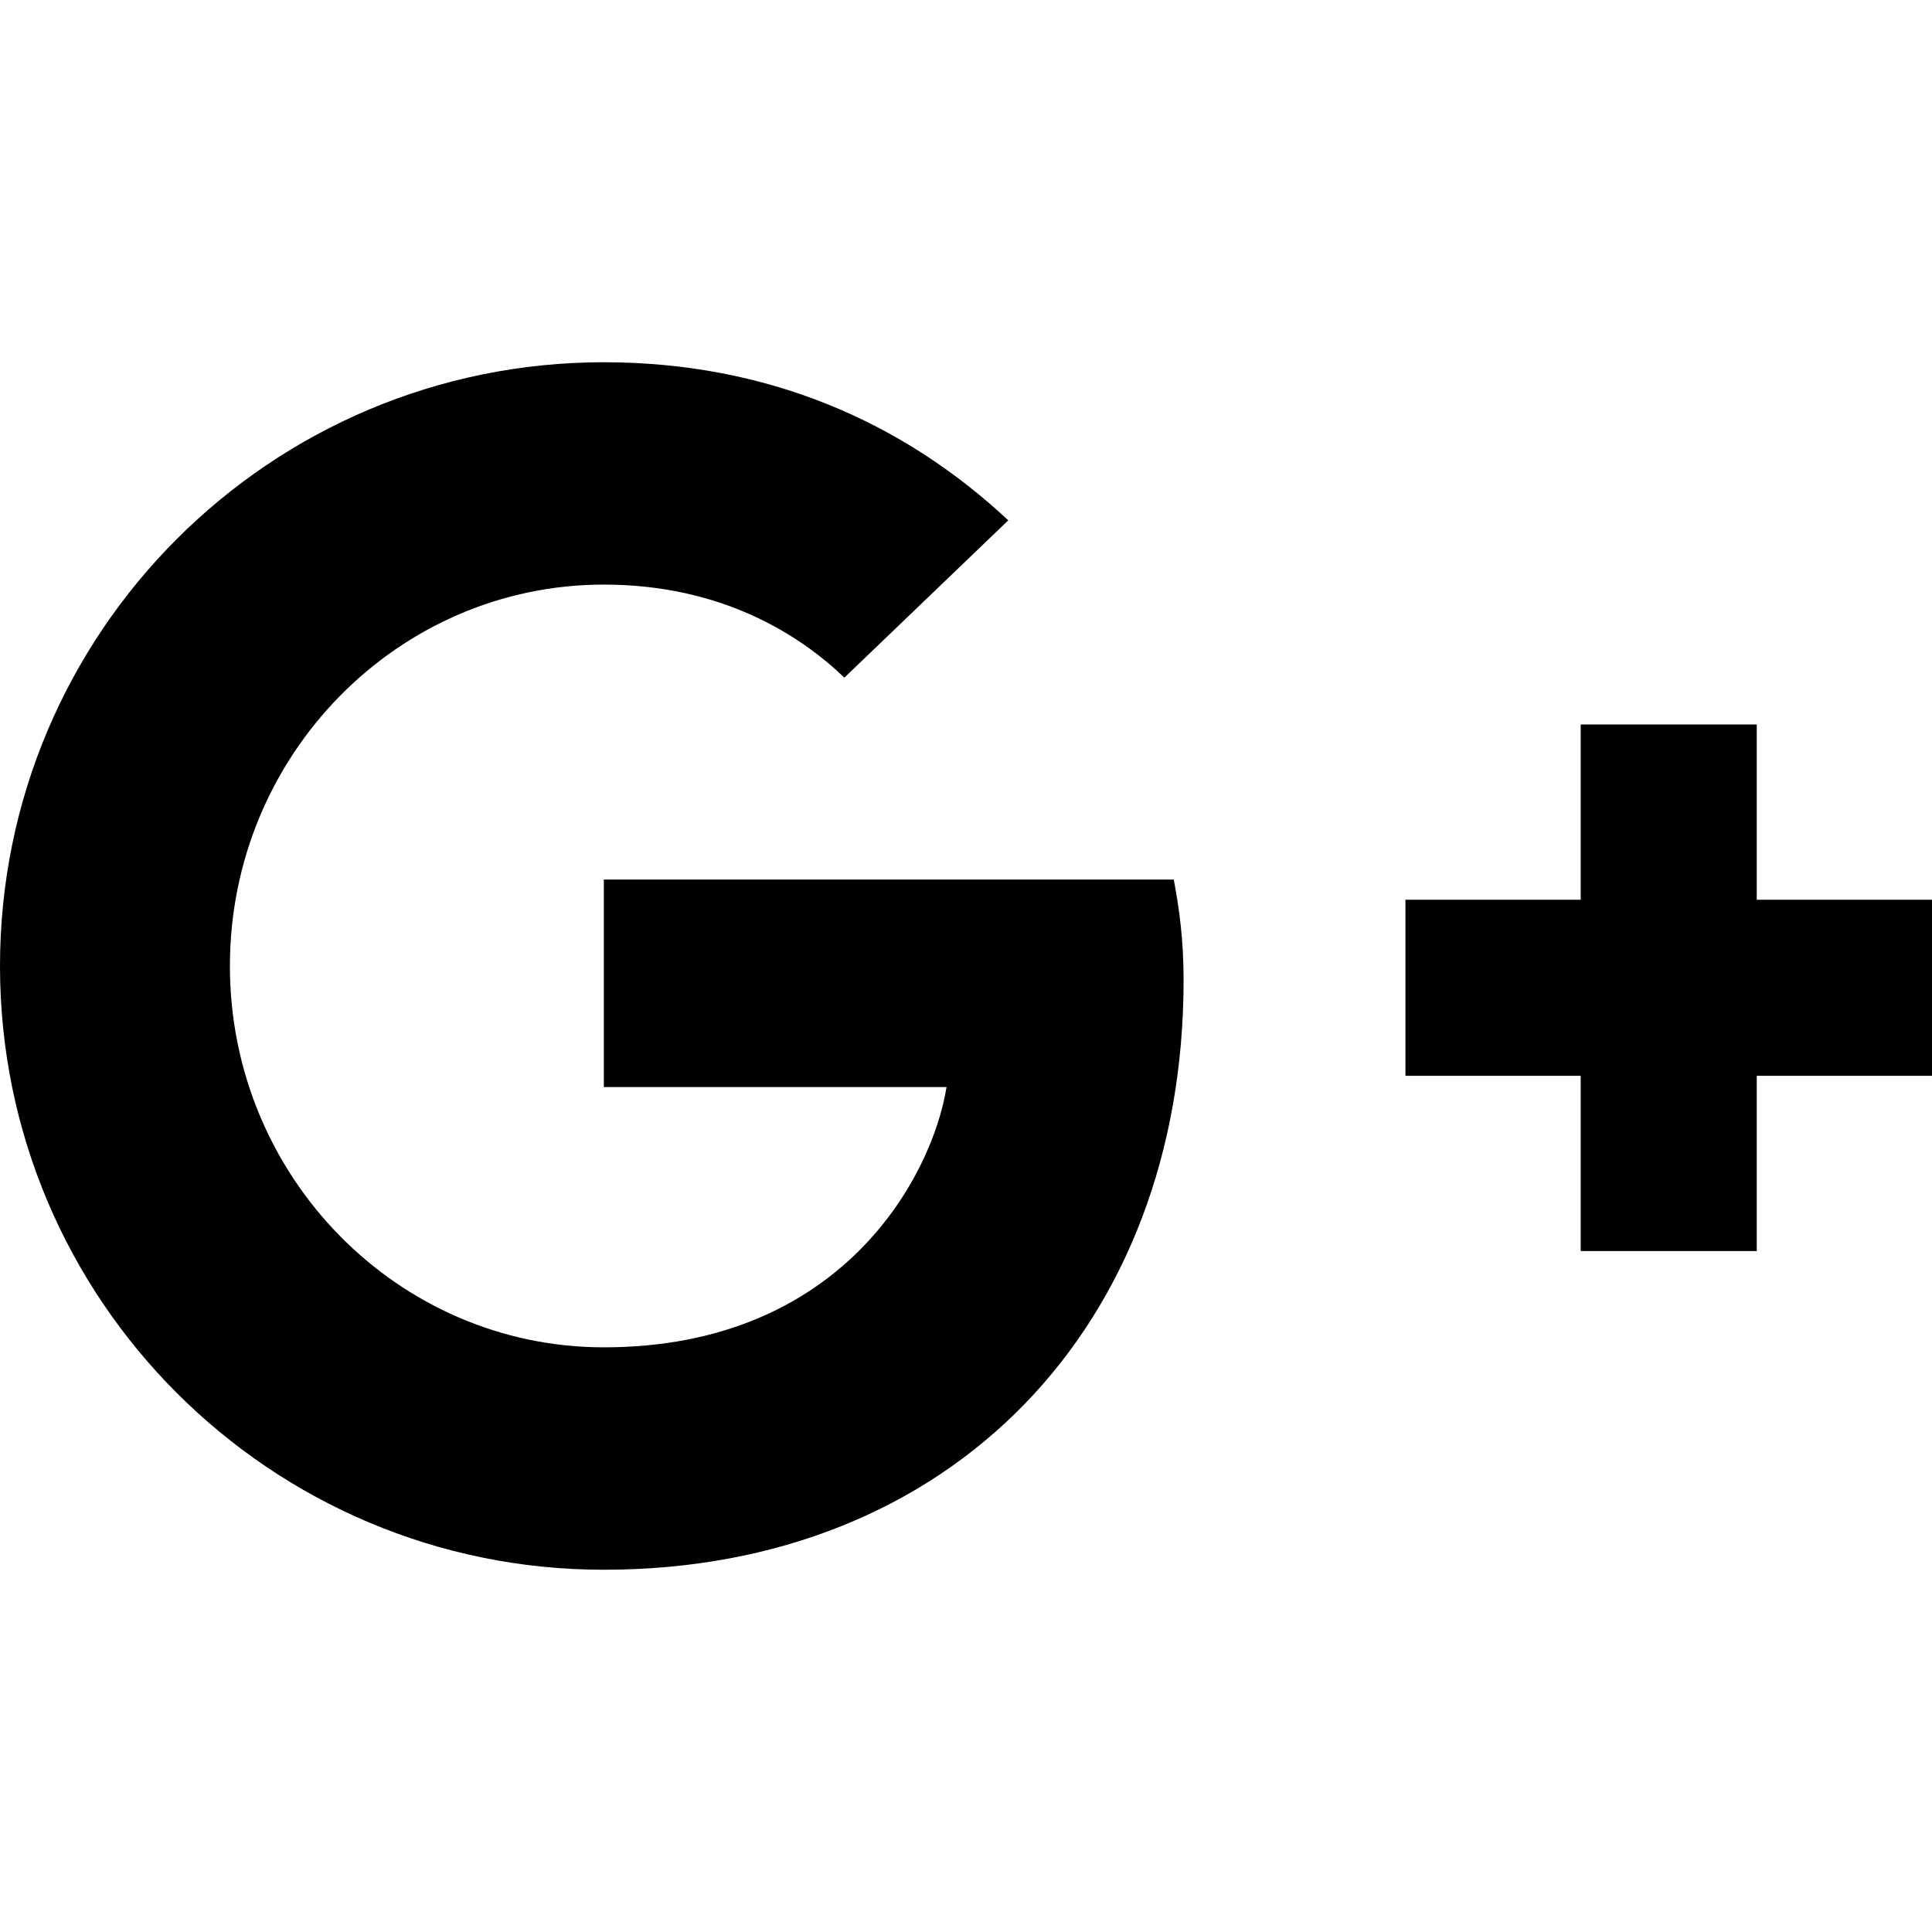
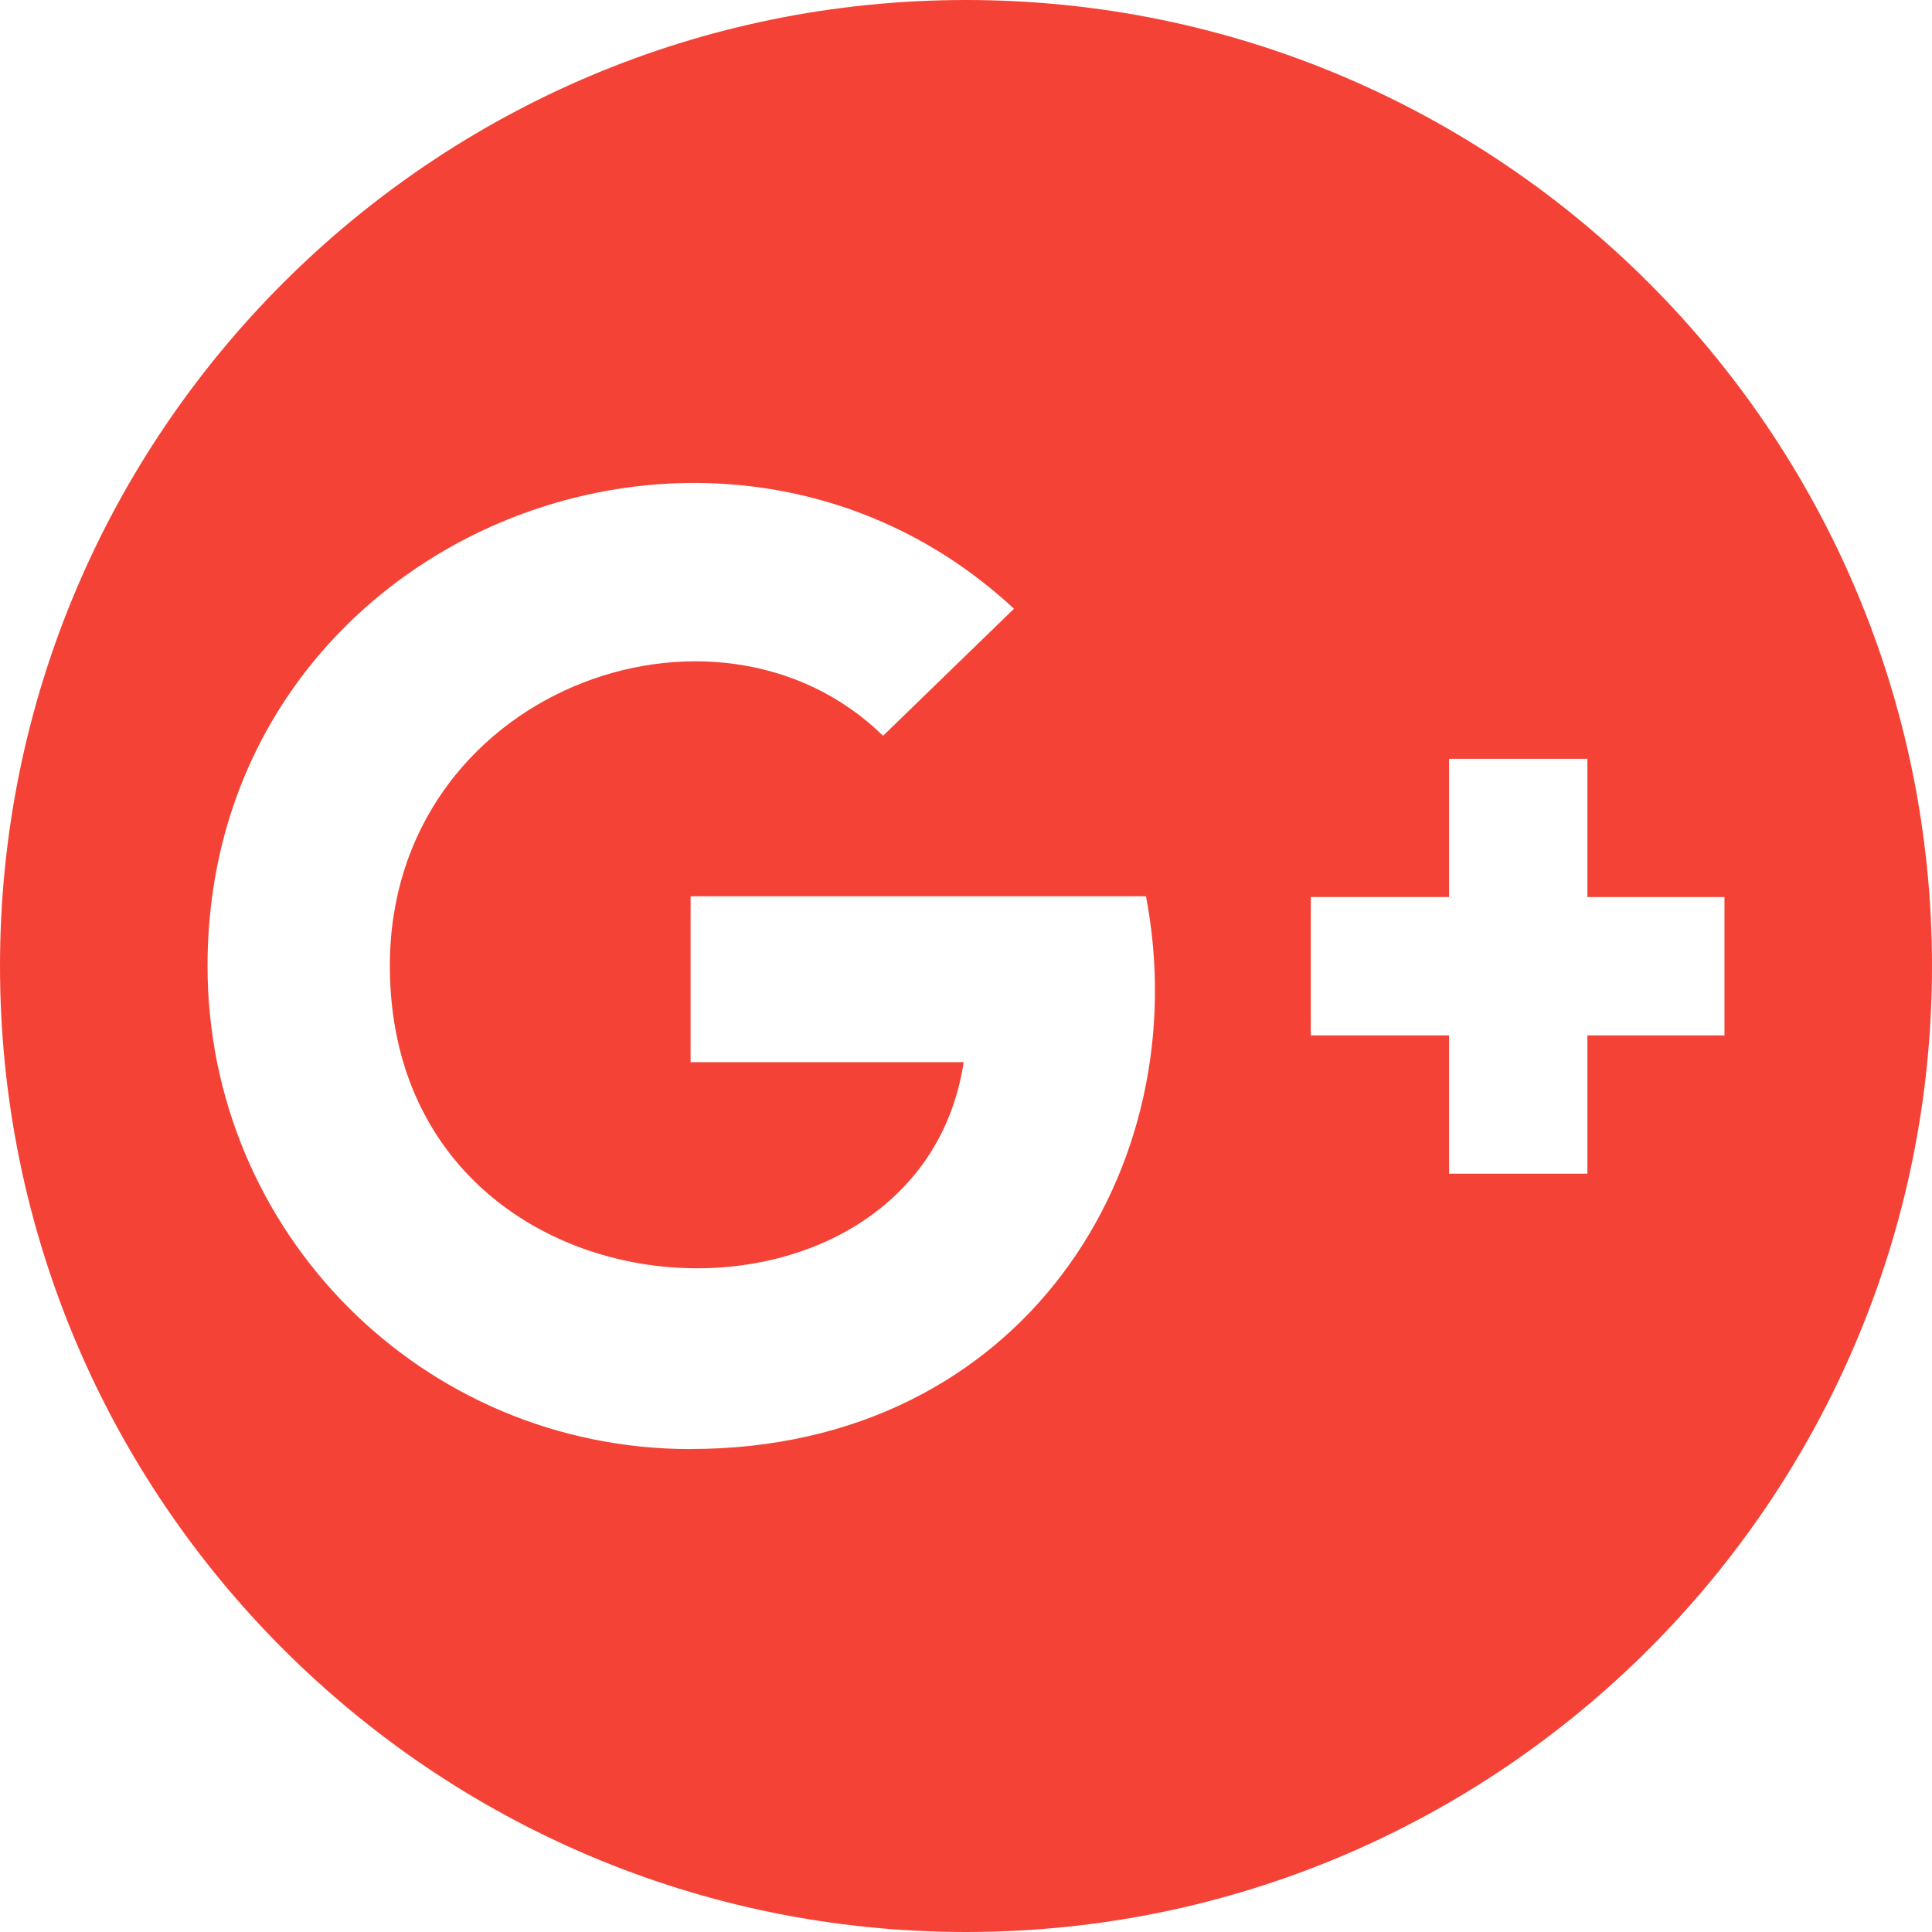
- <svg xmlns="http://www.w3.org/2000/svg" id="Bold" enable-background="new 0 0 24 24" height="512" viewBox="0 0 24 24" width="512">
-   <path d="m21.823 9h-2.187v2.177h-2.177v2.187h2.177v2.177h2.187v-2.177h2.177v-2.187h-2.177z" />
-   <path d="m7.5 19.5c4.328 0 7.203-3.038 7.203-7.326 0-.491-.051-.87-.122-1.248h-7.08v2.578h4.257c-.174 1.095-1.289 3.233-4.257 3.233-2.557 0-4.645-2.118-4.645-4.737s2.087-4.738 4.645-4.738c1.463 0 2.435.624 2.988 1.156l2.036-1.954c-1.311-1.227-2.999-1.964-5.025-1.964-4.144 0-7.5 3.356-7.5 7.5s3.356 7.5 7.5 7.5z" />
+ <svg xmlns="http://www.w3.org/2000/svg" enable-background="new 0 0 24 24" height="512" viewBox="0 0 24 24" width="512">
+   <path d="m12 24c6.624 0 12-5.376 12-12s-5.376-12-12-12-12 5.376-12 12 5.376 12 12 12zm4.283-12.857h1.718v-1.717h1.718v1.718h1.703v1.718h-1.703v1.718h-1.718v-1.718h-1.718zm-3.687-3.581-1.626 1.578c-2.08-2.033-6.127-.552-6.127 2.855 0 4.621 6.559 4.937 7.128 1.2h-3.392v-2.061h5.657c.642 3.356-1.525 6.866-5.657 6.866v.001c-3.329 0-6.001-2.686-6.001-6.001.001-5.338 6.333-7.861 10.018-4.438z" fill="#f44336" />
</svg>
